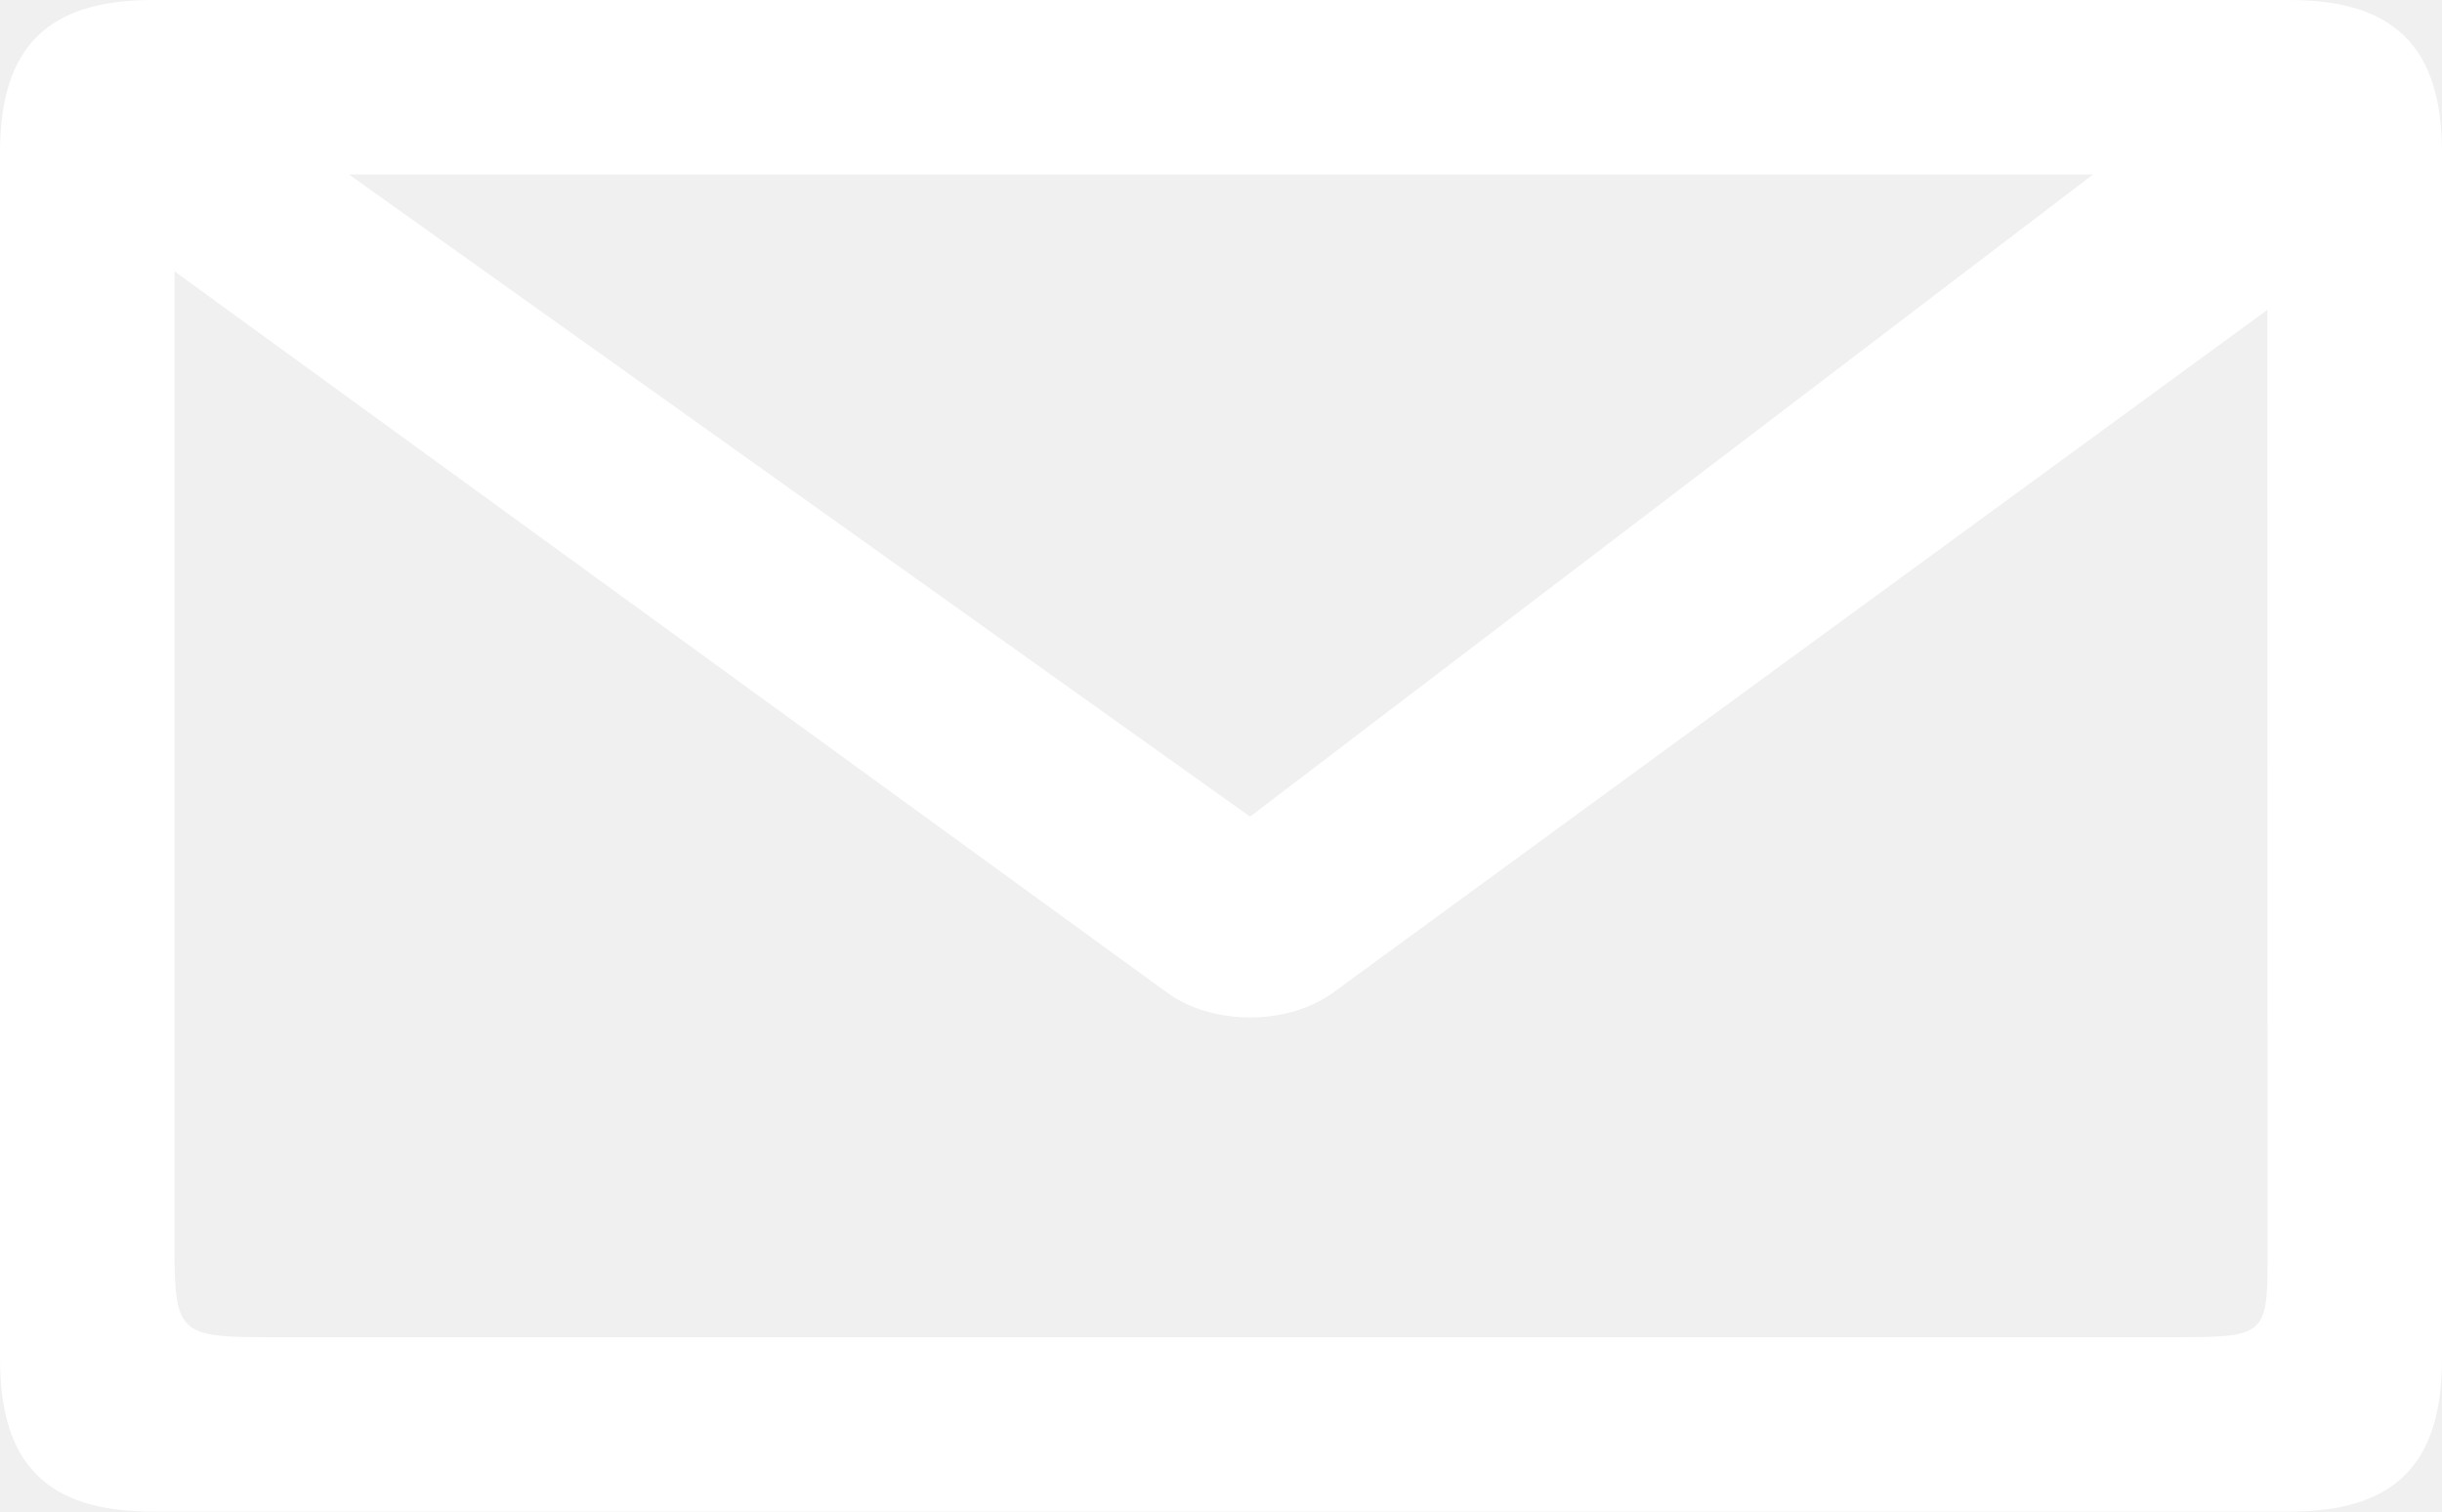
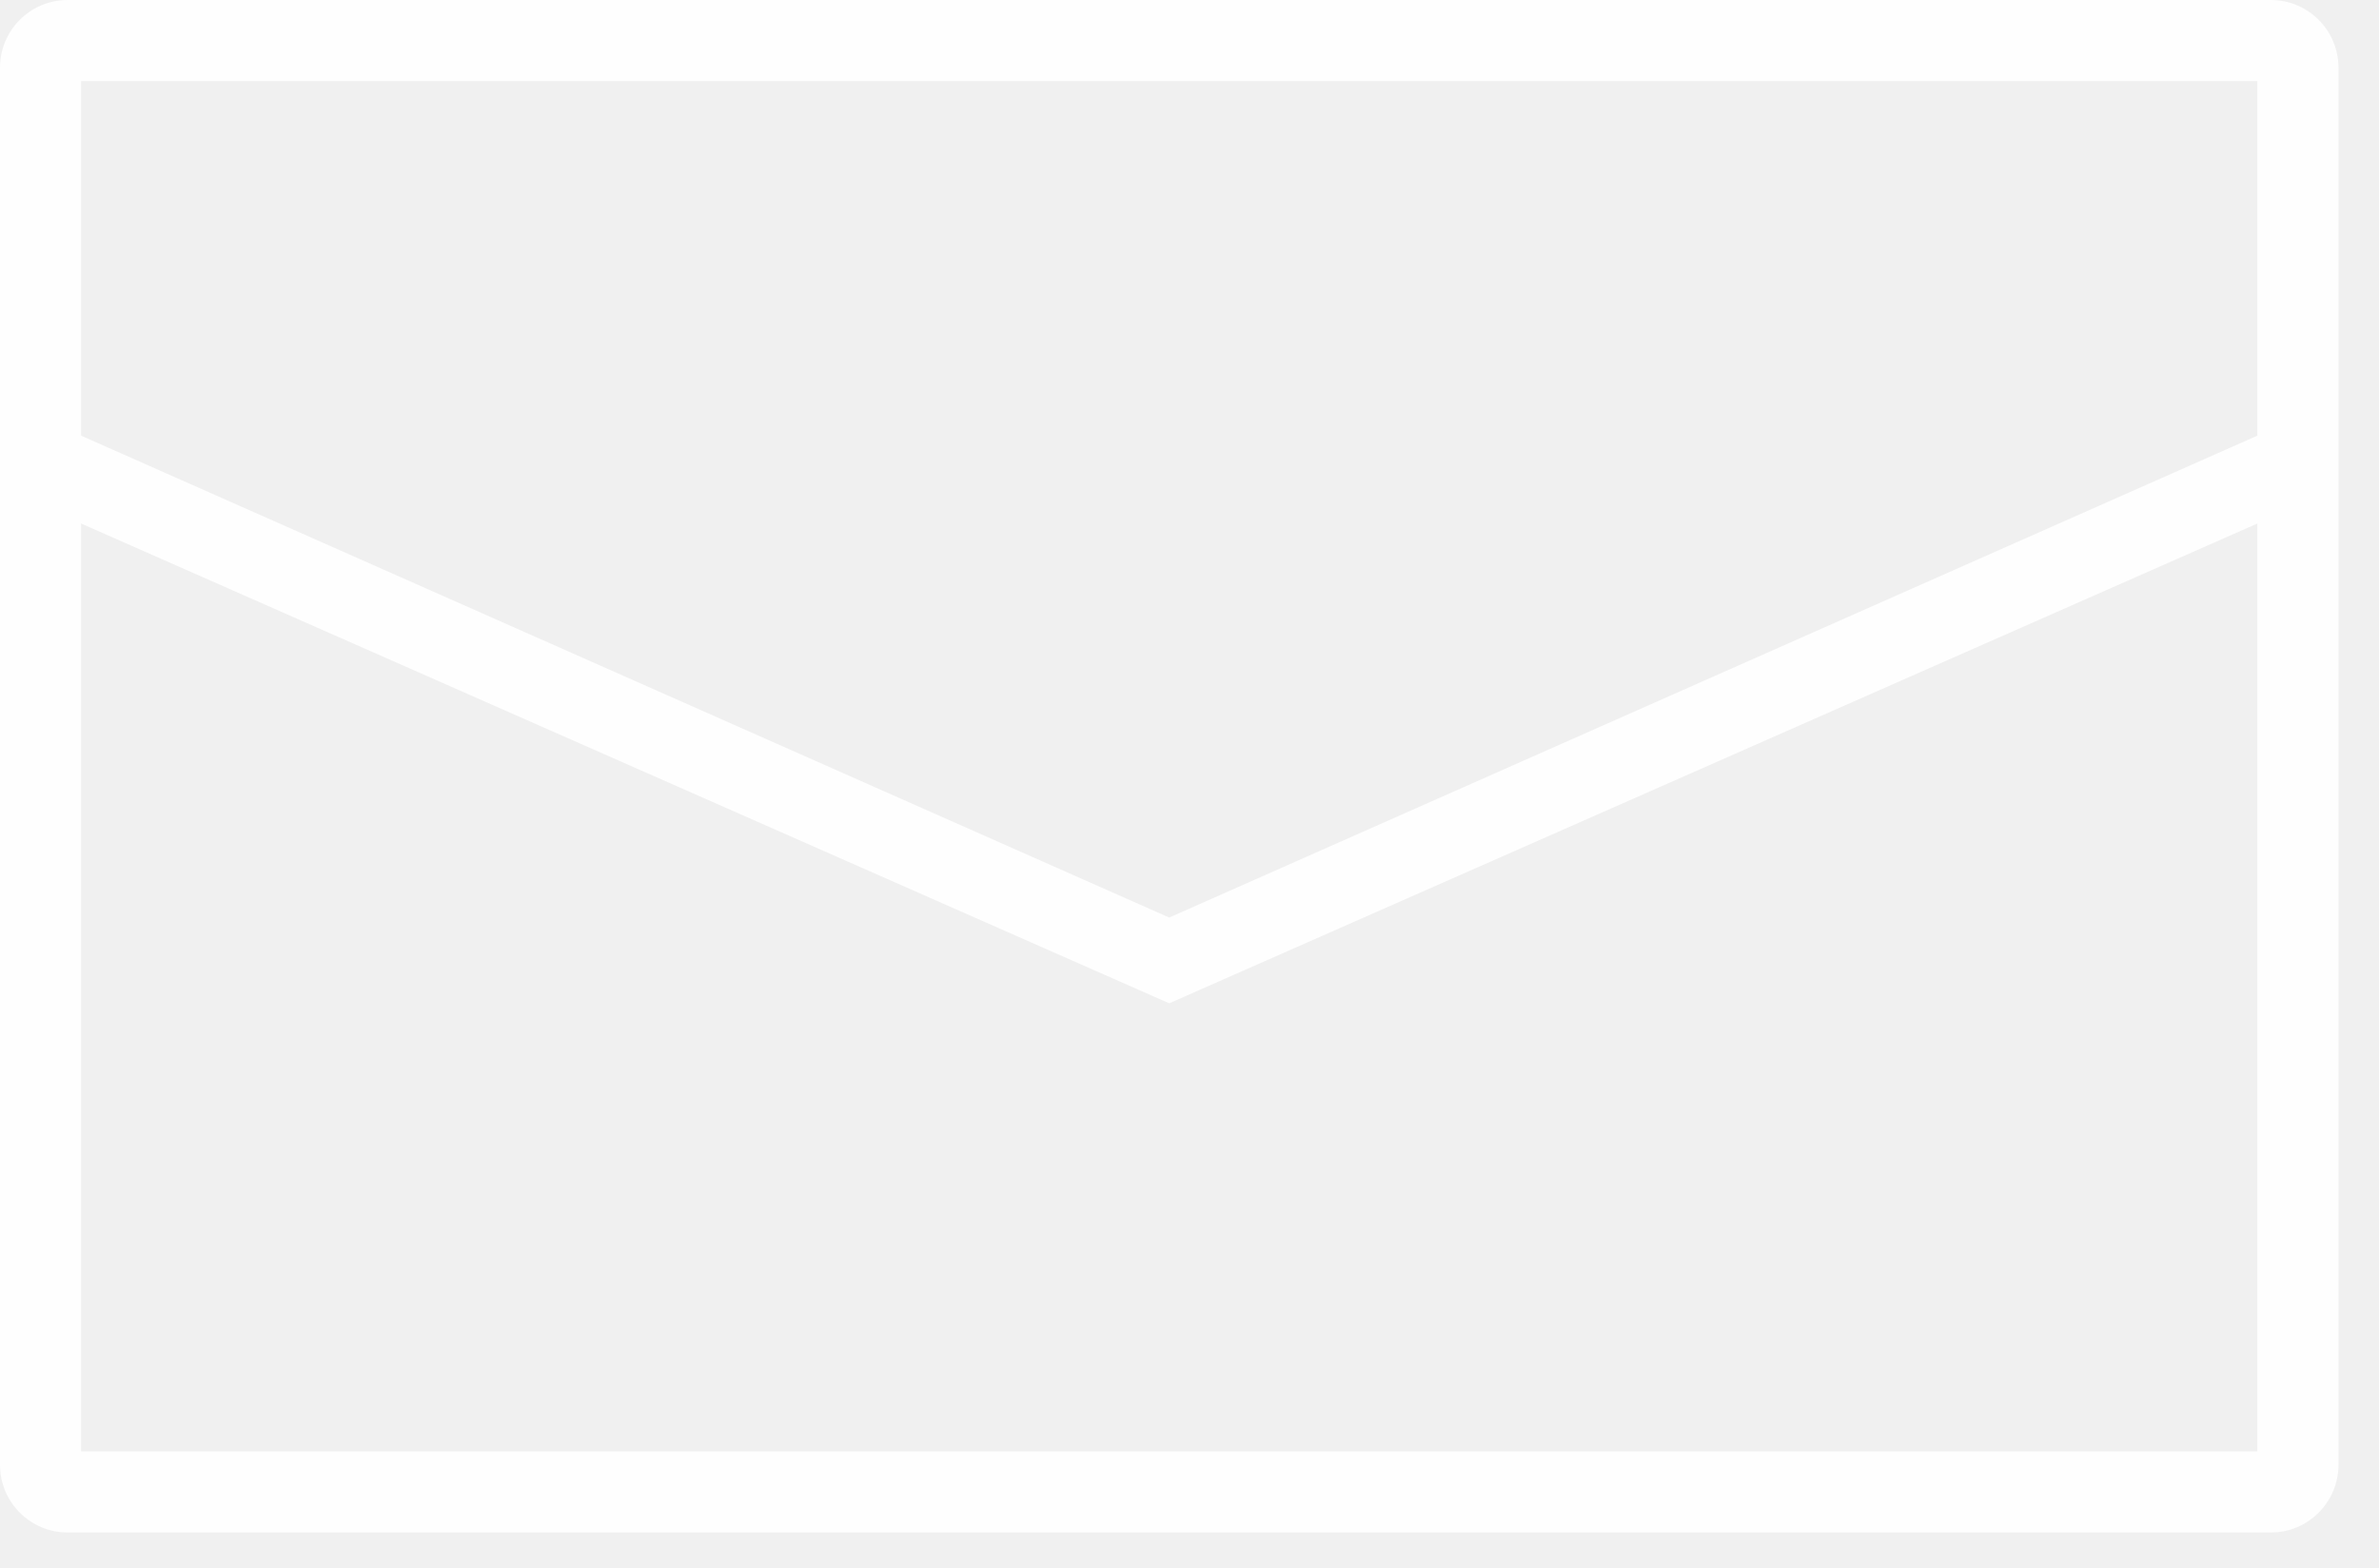
- <svg xmlns="http://www.w3.org/2000/svg" width="42" height="26" viewBox="0 0 42 26">
-   <path fill="#FFF" d="M6,3 L21.5,14.046 L36,3 L6,3 Z M22.916,17.081 C22.134,17.64 20.866,17.64 20.084,17.081 L3,4.666 L3,21.362 C3,22.948 3.06,23 4.647,23 L37.458,23 C39.046,23 39.001,22.948 39.001,21.362 L38.997,5.329 L22.917,17.081 L22.916,17.081 Z M2.625,0 L39.375,0 C41.187,0 42,0.813 42,2.625 L42,23.375 C42,25.187 41.187,26 39.375,26 L2.625,26 C0.813,26 0,25.187 0,23.375 L0,2.625 C0,0.813 0.813,0 2.625,0 Z" />
+ <svg xmlns="http://www.w3.org/2000/svg" width="44" height="29" viewBox="0 0 44 29">
+   <path fill="#FEFEFE" fill-rule="evenodd" d="M41.75,26.848 L1.5,26.848 L1.5,9.684 L21.625,18.559 L41.75,9.684 L41.75,26.848 Z M1.5,1.5 L41.75,1.5 L41.75,8.059 L21.625,16.973 L1.5,8.059 L1.5,1.5 Z M42,0 L41.75,0 L1.5,0 L1.25,0 C0.561,0 -0,0.56 -0,1.25 L-0,8.266 L-0,27.098 C-0,27.787 0.561,28.348 1.25,28.348 L42,28.348 C42.689,28.348 43.25,27.787 43.25,27.098 L43.25,8.266 L43.25,1.25 C43.25,0.56 42.689,0 42,0 L42,0 Z" />
</svg>
